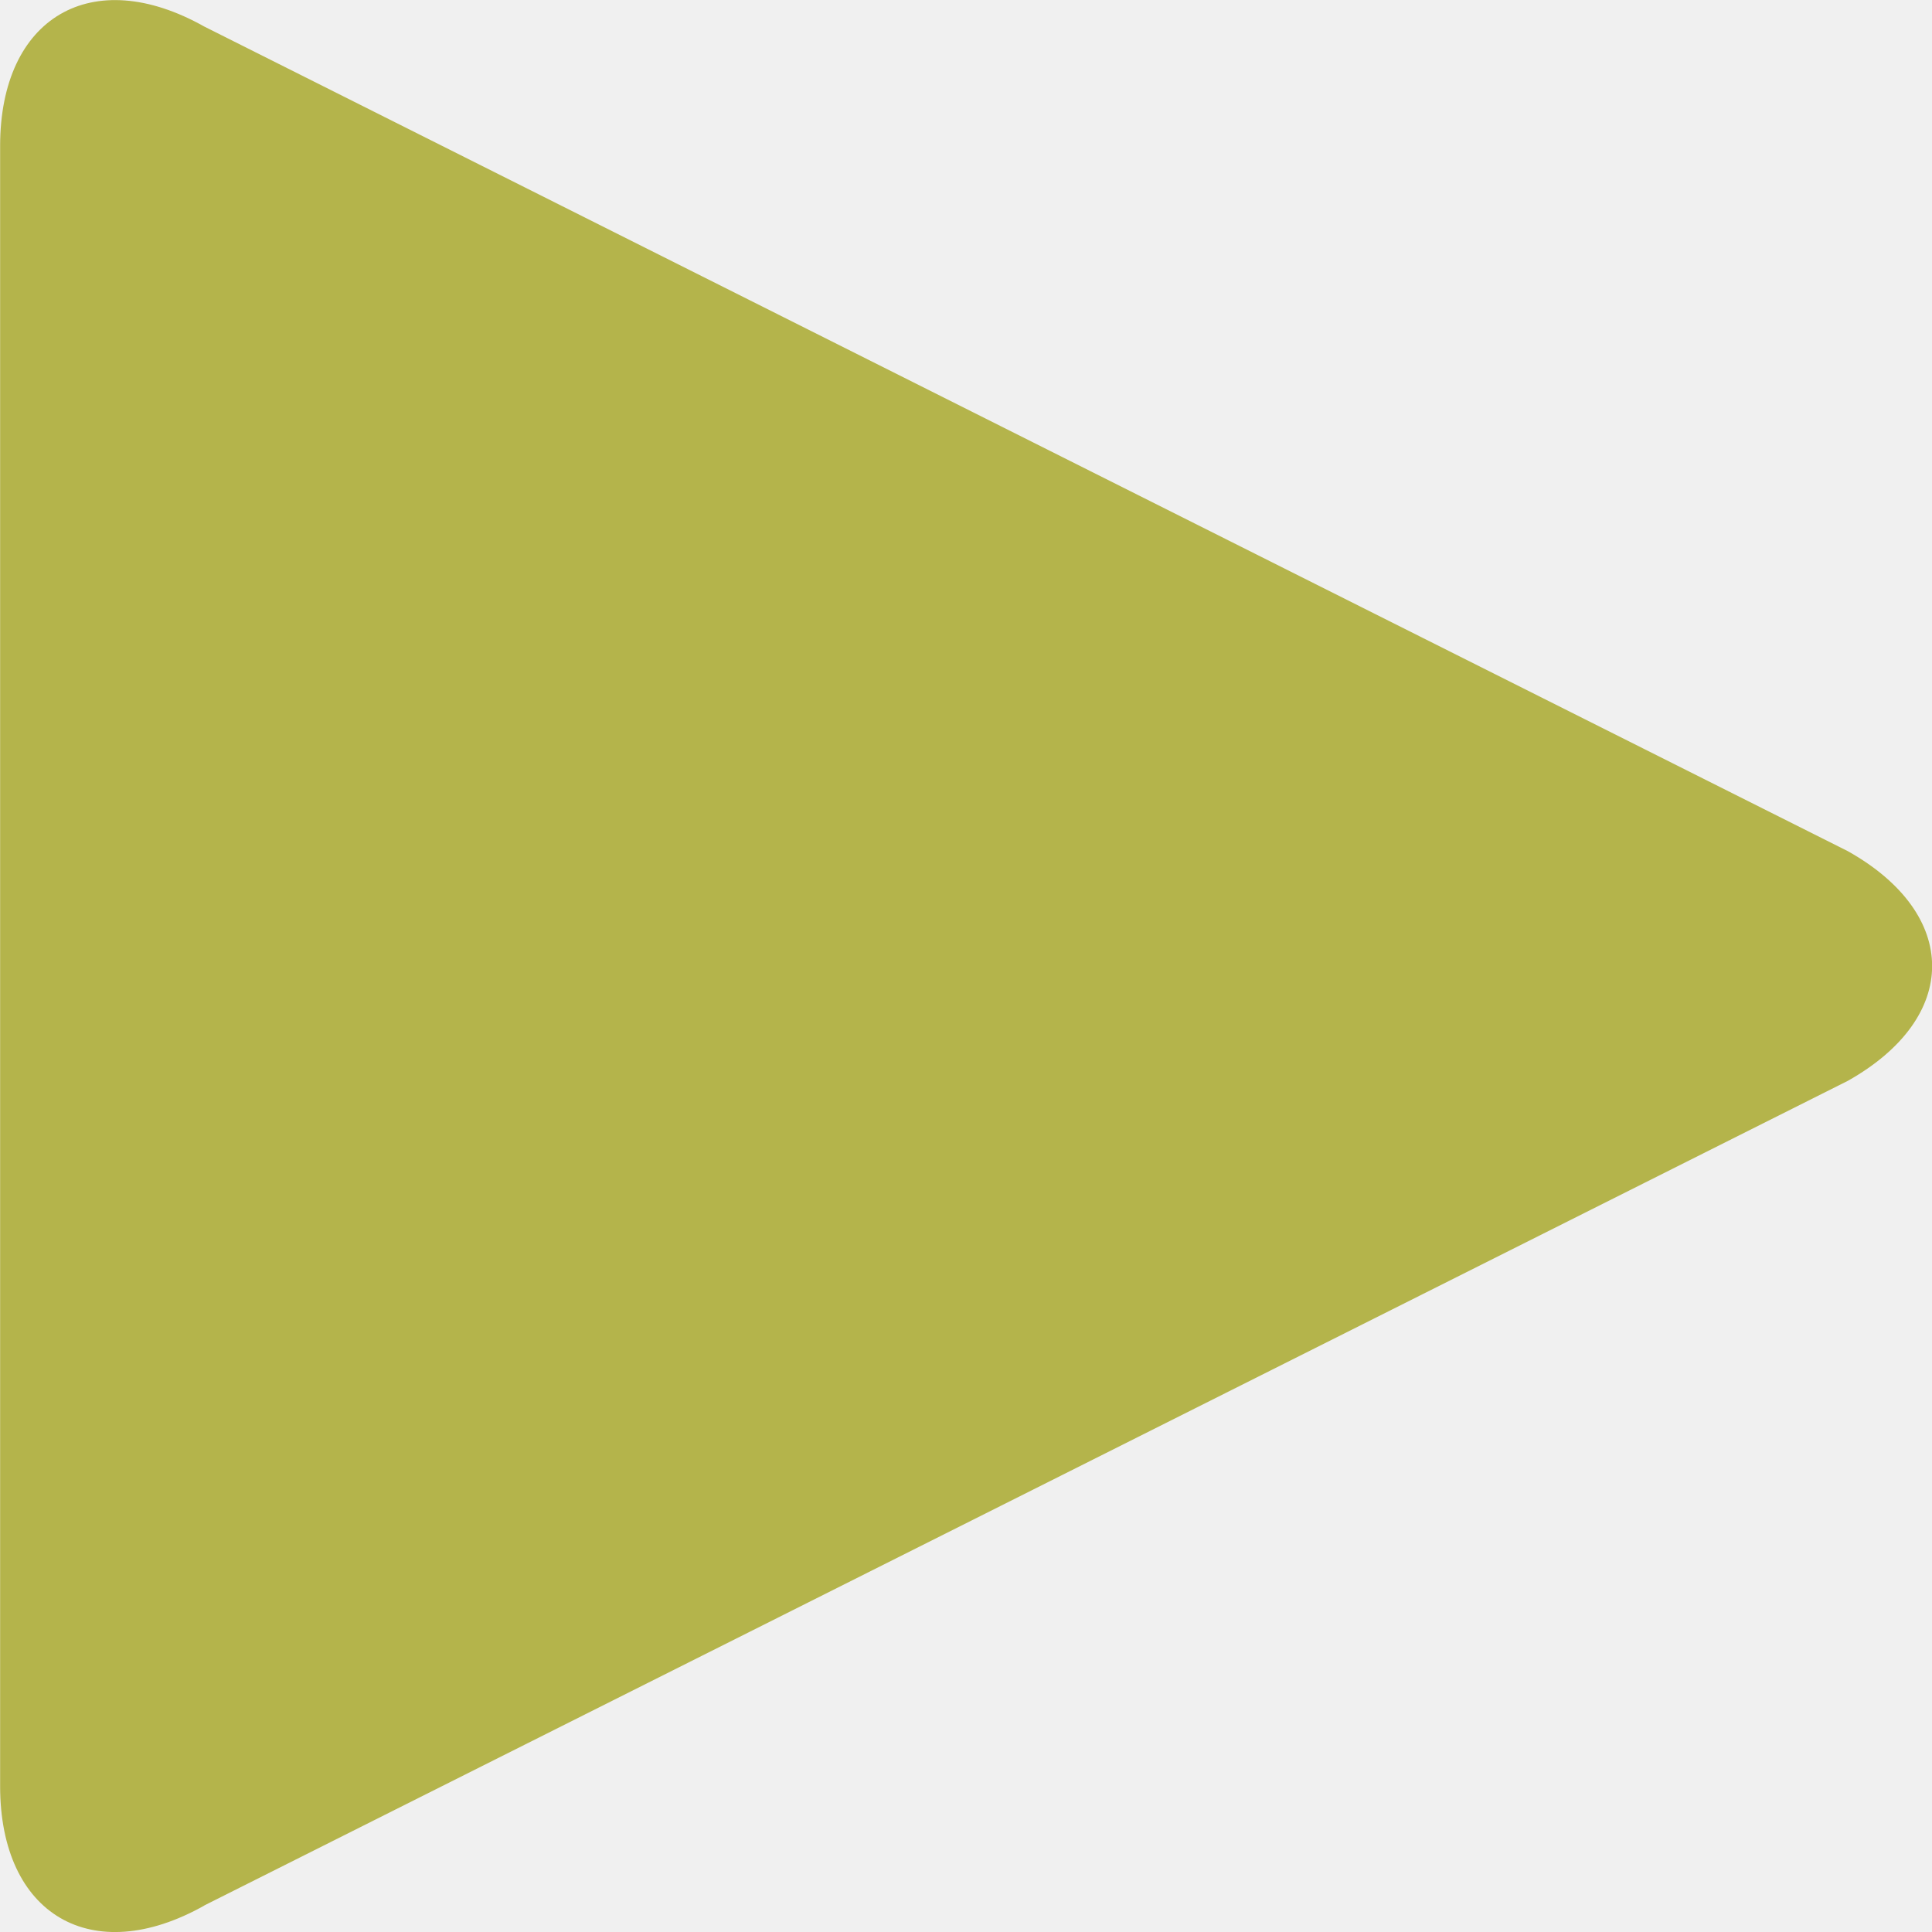
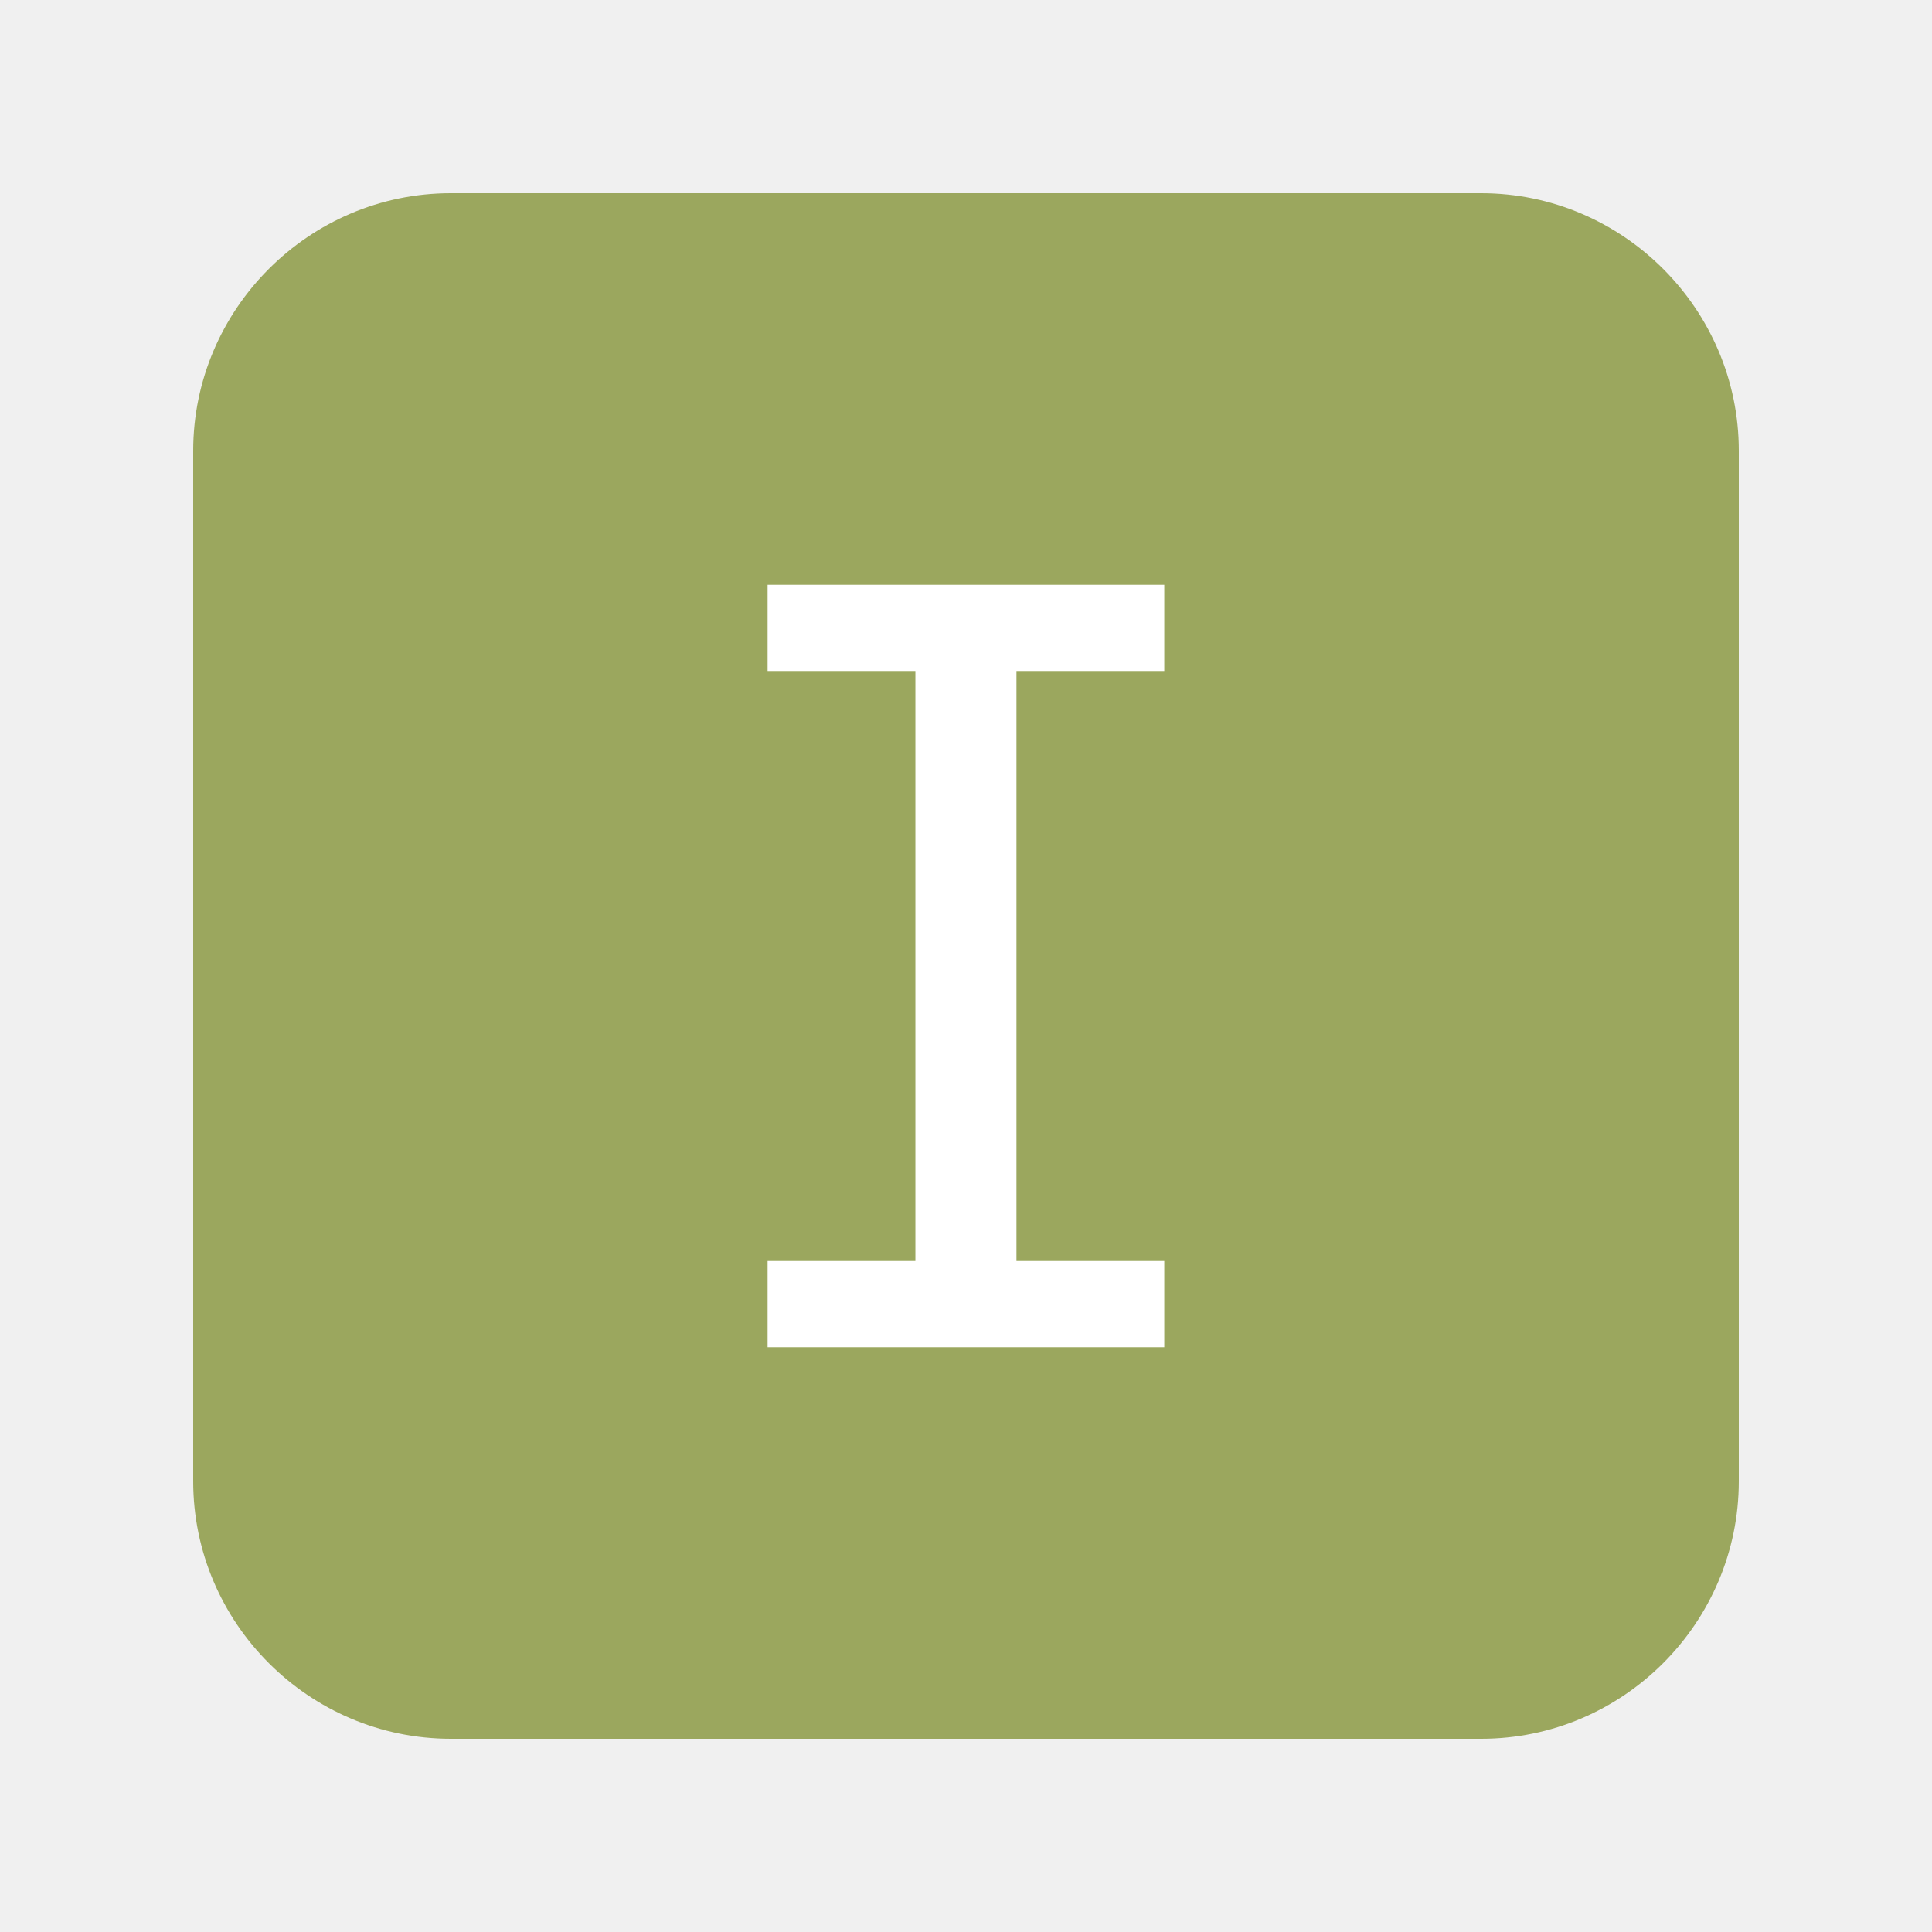
- <svg xmlns="http://www.w3.org/2000/svg" version="1.1" width="16" height="16" viewBox="0 0 16 16" id="svg2">
-   <defs id="defs11" />
+ <svg xmlns="http://www.w3.org/2000/svg" xmlns:ns1="http://www.openswatchbook.org/uri/2009/osb" version="1.1" width="16" height="16" viewBox="0 0 16 16" id="svg2">
+   <defs id="defs11">
+     <linearGradient id="linearGradient5254" ns1:paint="solid">
+       <stop style="stop-color:#000000;stop-opacity:1;" offset="0" id="stop5256" />
+     </linearGradient>
+   </defs>
  <g id="icomoon-ignore">
    <line stroke-width="1" x1="" y1="" x2="" y2="" stroke="#449FDB" opacity="" id="line5" />
  </g>
-   <path d="m 1.692,15.78 13.611,-6.829 c 0.465,-0.262 0.698,-0.606 0.698,-0.951 0,-0.345 -0.233,-0.69 -0.698,-0.951 L 1.692,0.22 c -0.93,-0.523 -1.691,-0.078 -1.691,0.989 l 0,13.583 c 0,1.067 0.761,1.512 1.691,0.989 z" id="path7" style="fill:#b4b44b;fill-opacity:1" />
+   <path d="m 12.266,1.6 -8.533,0 C 2.56,1.6 1.6,2.56 1.6,3.734 l 0,8.533 C 1.6,13.441 2.56,14.4 3.734,14.4 l 8.533,0 C 13.44,14.4 14.4,13.441 14.4,12.266 l 0,-8.533 C 14.4,2.56 13.44,1.6 12.266,1.6 z" id="path7" style="fill:#9aa65c;fill-opacity:0.988" />
+   <g style="font-size:10.201px;font-style:normal;font-variant:normal;font-weight:normal;font-stretch:normal;line-height:125%;letter-spacing:0px;word-spacing:0px;fill:#ffffff;fill-opacity:1;stroke:none;font-family:Ubuntu Mono;-inkscape-font-specification:Ubuntu Mono" id="text4714">
+     <path d="m 8.418,5.557 0,4.886 1.224,0 0,0.714 -3.285,0 0,-0.714 1.224,0 0,-4.886 -1.224,0 0,-0.714 3.285,0 0,0.714 -1.224,0" style="fill:#ffffff" id="path4719" />
+   </g>
</svg>
